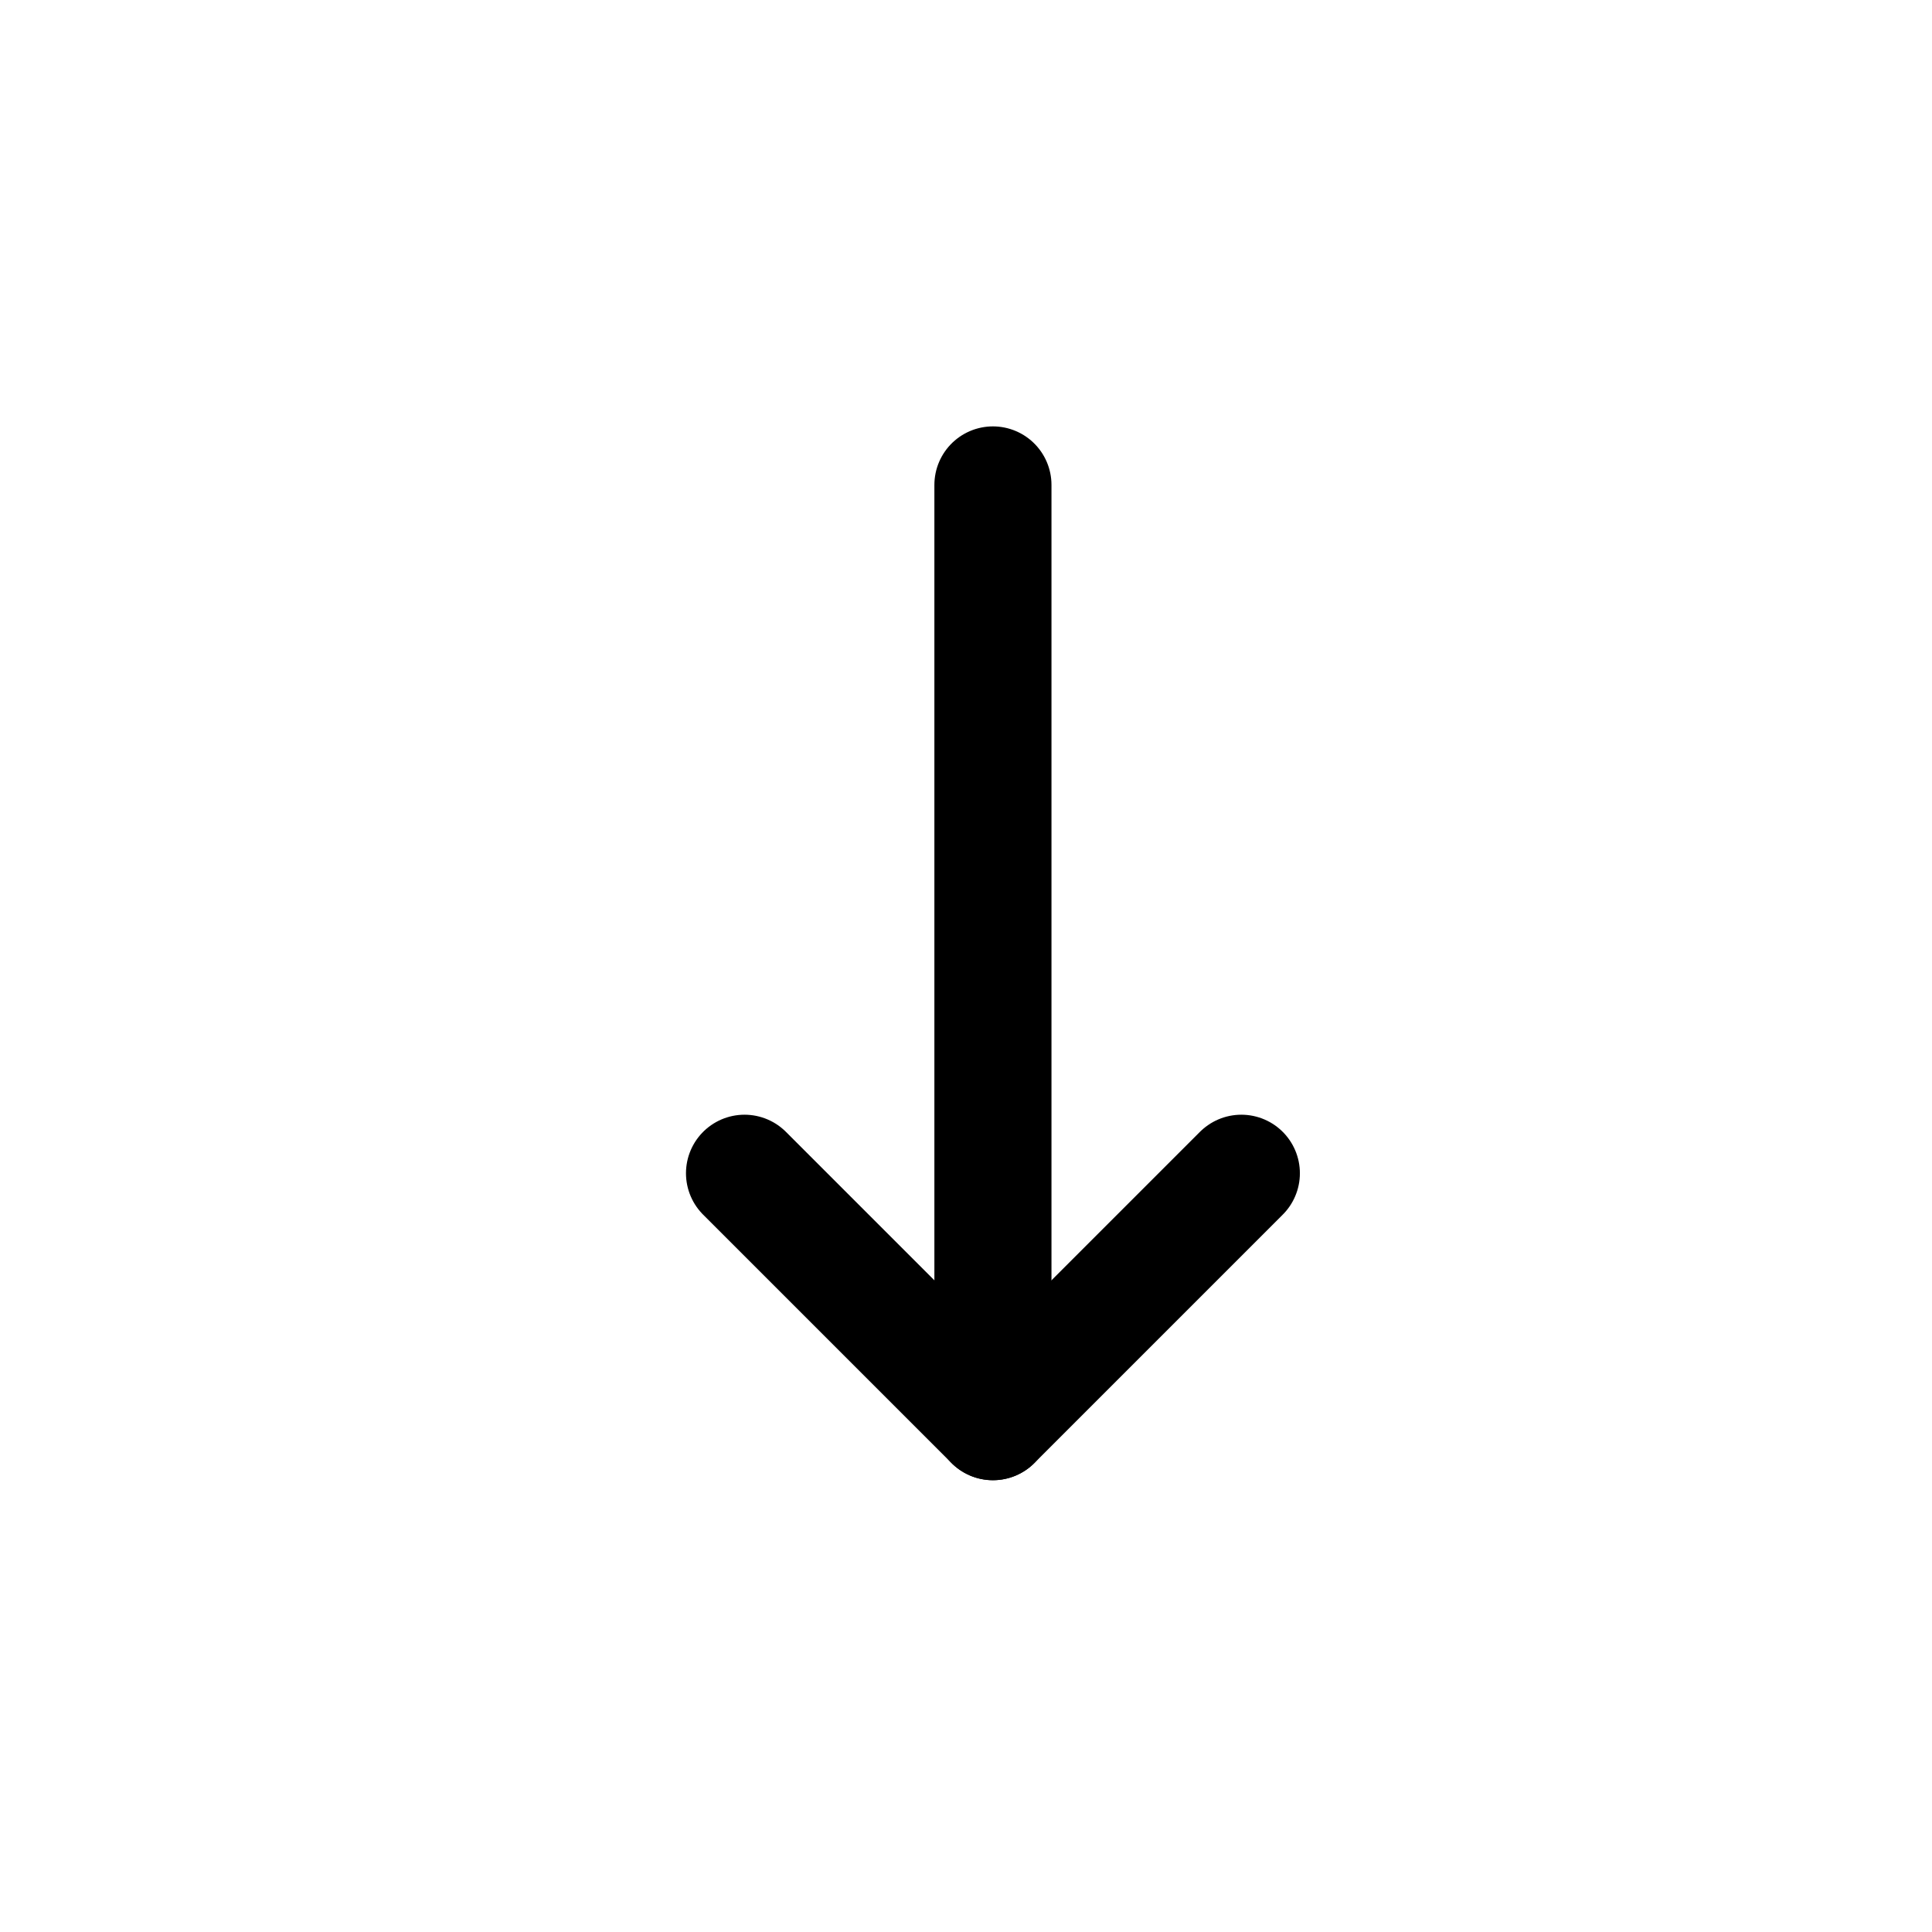
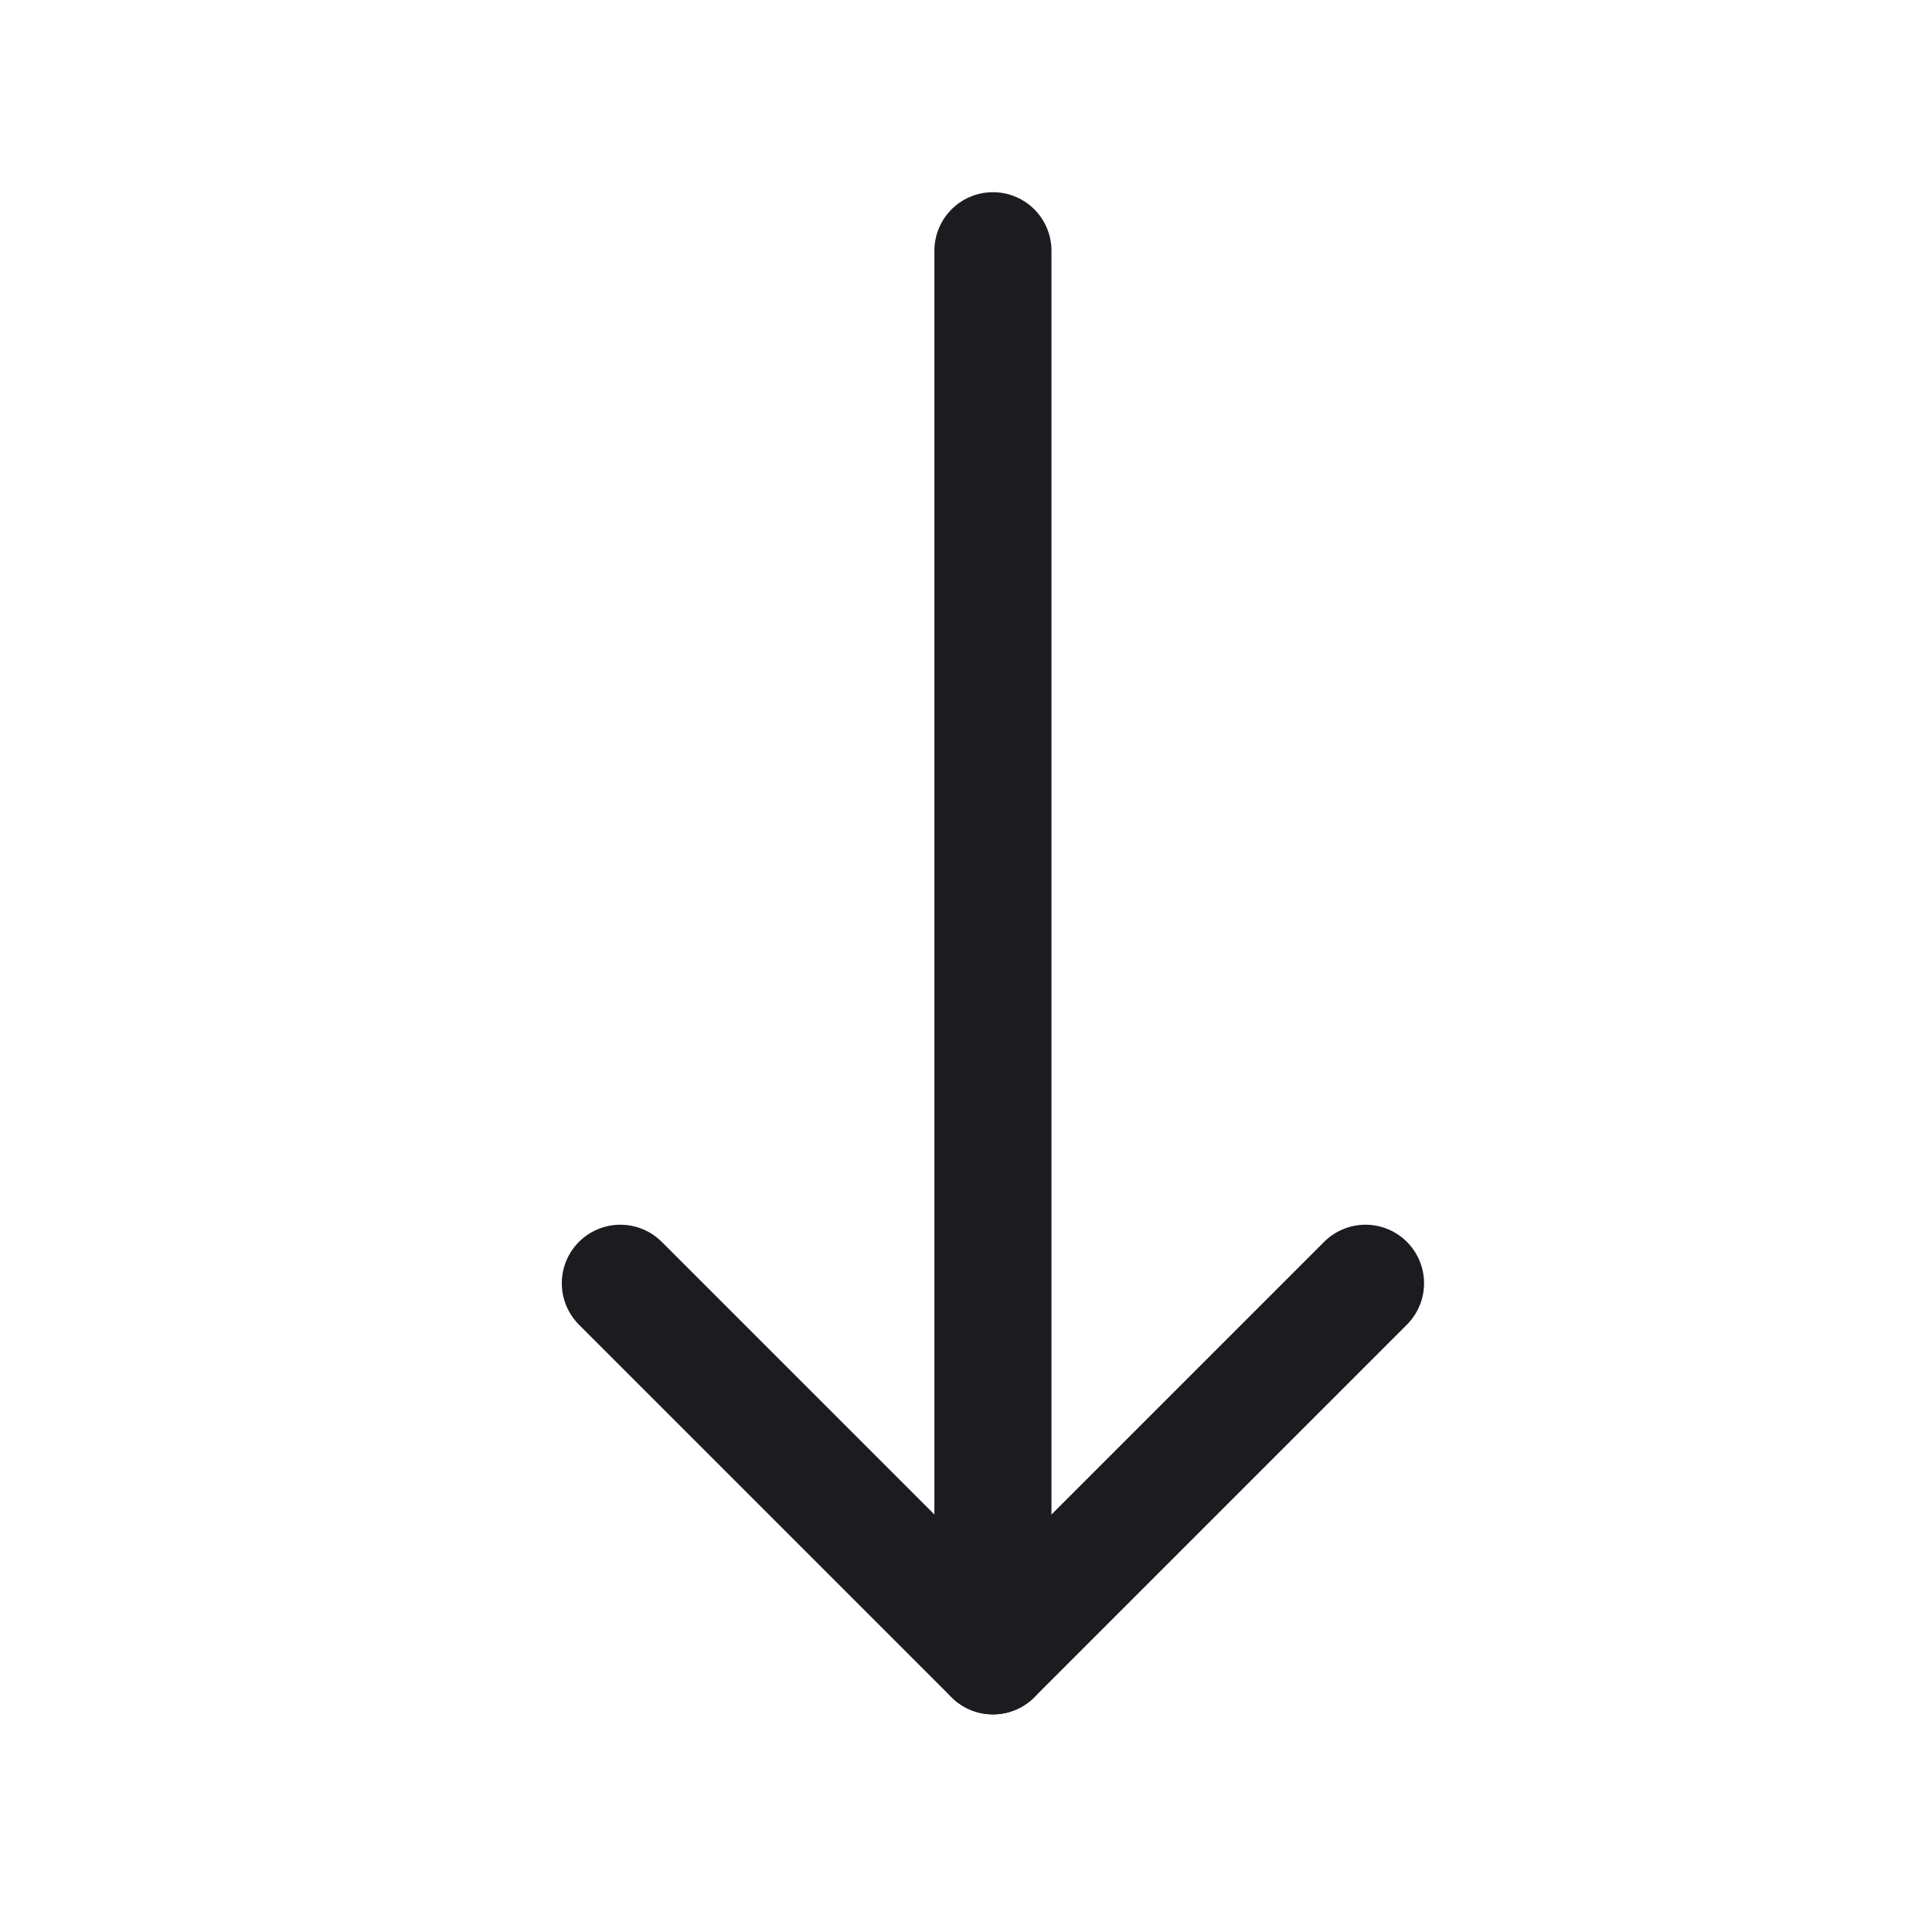
<svg xmlns="http://www.w3.org/2000/svg" width="33" height="33" viewBox="0 0 33 33" fill="none">
-   <path d="M12.717 20.04L16.96 24.283L21.203 20.04" stroke="black" stroke-width="2" stroke-linecap="round" stroke-linejoin="round" />
-   <path d="M16.96 8.283V24.283" stroke="black" stroke-width="2" stroke-linecap="round" stroke-linejoin="round" />
+   <path d="M10.596 21.919L16.96 28.283L23.324 21.919" stroke="#1C1B1F" stroke-width="2" stroke-linecap="round" stroke-linejoin="round" />
+   <path d="M16.96 4.283V28.283" stroke="#1C1B1F" stroke-width="2" stroke-linecap="round" stroke-linejoin="round" />
</svg>
